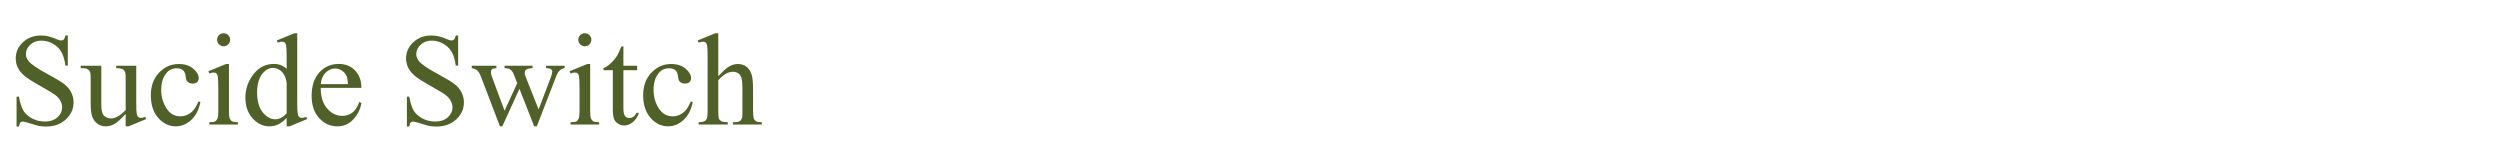
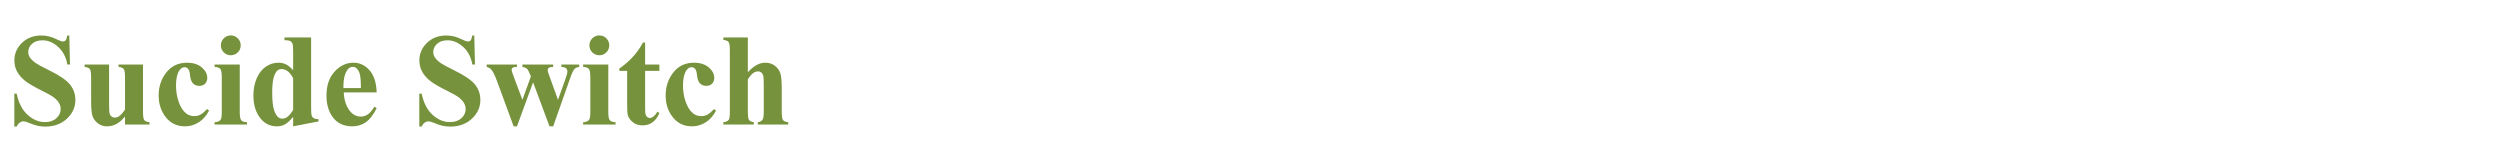
<svg xmlns="http://www.w3.org/2000/svg" version="1.1" x="0" y="0" width="100%" height="100%" viewBox="0 0 681420.8 43724.8">
-   <path d="M 18480.5 9673.1 L 18480.5 17880.6 L 17833 17880.6 Q 17518 15518.1 16704.25 14118.1 Q 15890.5 12718.1 14385.5 11895.6 Q 12880.5 11073.1 11270.5 11073.1 Q 9450.5 11073.1 8260.5 12184.35 Q 7070.5 13295.6 7070.5 14713.1 Q 7070.5 15798.1 7823 16690.6 Q 8908 18003.1 12985.5 20190.6 Q 16310.5 21975.6 17526.75 22929.35 Q 18743 23883.1 19399.25 25178.1 Q 20055.5 26473.1 20055.5 27890.6 Q 20055.5 30585.6 17964.25 32536.85 Q 15873 34488.1 12583 34488.1 Q 11550.5 34488.1 10640.5 34330.6 Q 10098 34243.1 8391.75 33691.85 Q 6685.5 33140.6 6230.5 33140.6 Q 5793 33140.6 5539.25 33403.1 Q 5285.5 33665.6 5163 34488.1 L 4515.5 34488.1 L 4515.5 26350.6 L 5163 26350.6 Q 5618 28905.6 6388 30174.35 Q 7158 31443.1 8741.75 32283.1 Q 10325.5 33123.1 12215.5 33123.1 Q 14403 33123.1 15671.75 31968.1 Q 16940.5 30813.1 16940.5 29238.1 Q 16940.5 28363.1 16459.25 27470.6 Q 15978 26578.1 14963 25808.1 Q 14280.5 25283.1 11235.5 23576.85 Q 8190.5 21870.6 6904.25 20855.6 Q 5618 19840.6 4953 18615.6 Q 4288 17390.6 4288 15920.6 Q 4288 13365.6 6248 11519.35 Q 8208 9673.1 11235.5 9673.1 Q 13125.5 9673.1 15243 10600.6 Q 16223 11038.1 16625.5 11038.1 Q 17080.5 11038.1 17369.25 10766.85 Q 17658 10495.6 17833 9673.1 L 18480.5 9673.1 Z M 37137.3 17915.6 L 37137.3 27628.1 Q 37137.3 30410.6 37268.55 31031.85 Q 37399.8 31653.1 37688.55 31898.1 Q 37977.3 32143.1 38362.3 32143.1 Q 38904.8 32143.1 39587.3 31845.6 L 39832.3 32458.1 L 35037.3 34435.6 L 34249.8 34435.6 L 34249.8 31040.6 Q 32184.8 33280.6 31099.8 33858.1 Q 30014.8 34435.6 28807.3 34435.6 Q 27459.8 34435.6 26471.05 33656.85 Q 25482.3 32878.1 25097.3 31653.1 Q 24712.3 30428.1 24712.3 28188.1 L 24712.3 21030.6 Q 24712.3 19893.1 24467.3 19455.6 Q 24222.3 19018.1 23741.05 18781.85 Q 23259.8 18545.6 21999.8 18563.1 L 21999.8 17915.6 L 27617.3 17915.6 L 27617.3 28643.1 Q 27617.3 30883.1 28396.05 31583.1 Q 29174.8 32283.1 30277.3 32283.1 Q 31029.8 32283.1 31983.55 31810.6 Q 32937.3 31338.1 34249.8 30008.1 L 34249.8 20925.6 Q 34249.8 19560.6 33751.05 19079.35 Q 33252.3 18598.1 31677.3 18563.1 L 31677.3 17915.6 L 37137.3 17915.6 Z M 54619.8 27855.6 Q 53972.3 31023.1 52082.3 32729.35 Q 50192.3 34435.6 47899.8 34435.6 Q 45169.8 34435.6 43139.8 32143.1 Q 41109.8 29850.6 41109.8 25948.1 Q 41109.8 22168.1 43358.55 19805.6 Q 45607.3 17443.1 48757.3 17443.1 Q 51119.8 17443.1 52642.3 18694.35 Q 54164.8 19945.6 54164.8 21293.1 Q 54164.8 21958.1 53736.05 22369.35 Q 53307.3 22780.6 52537.3 22780.6 Q 51504.8 22780.6 50979.8 22115.6 Q 50682.3 21748.1 50586.05 20715.6 Q 50489.8 19683.1 49877.3 19140.6 Q 49264.8 18615.6 48179.8 18615.6 Q 46429.8 18615.6 45362.3 19910.6 Q 43944.8 21625.6 43944.8 24443.1 Q 43944.8 27313.1 45353.55 29509.35 Q 46762.3 31705.6 49159.8 31705.6 Q 50874.8 31705.6 52239.8 30533.1 Q 53202.3 29728.1 54112.3 27610.6 L 54619.8 27855.6 Z M 60954.3 9060.6 Q 61689.3 9060.6 62205.55 9576.85 Q 62721.8 10093.1 62721.8 10828.1 Q 62721.8 11563.1 62205.55 12088.1 Q 61689.3 12613.1 60954.3 12613.1 Q 60219.3 12613.1 59694.3 12088.1 Q 59169.3 11563.1 59169.3 10828.1 Q 59169.3 10093.1 59685.55 9576.85 Q 60201.8 9060.6 60954.3 9060.6  Z M 62406.8 17443.1 L 62406.8 30323.1 Q 62406.8 31828.1 62625.55 32326.85 Q 62844.3 32825.6 63273.05 33070.6 Q 63701.8 33315.6 64839.3 33315.6 L 64839.3 33945.6 L 57051.8 33945.6 L 57051.8 33315.6 Q 58224.3 33315.6 58626.8 33088.1 Q 59029.3 32860.6 59265.55 32335.6 Q 59501.8 31810.6 59501.8 30323.1 L 59501.8 24145.6 Q 59501.8 21538.1 59344.3 20768.1 Q 59221.8 20208.1 58959.3 19989.35 Q 58696.8 19770.6 58241.8 19770.6 Q 57751.8 19770.6 57051.8 20033.1 L 56806.8 19403.1 L 61636.8 17443.1 L 62406.8 17443.1 Z M 78132.1 32143.1 Q 76959.6 33368.1 75839.6 33901.85 Q 74719.6 34435.6 73424.6 34435.6 Q 70799.6 34435.6 68839.6 32239.35 Q 66879.6 30043.1 66879.6 26595.6 Q 66879.6 23148.1 69049.6 20286.85 Q 71219.6 17425.6 74632.1 17425.6 Q 76749.6 17425.6 78132.1 18773.1 L 78132.1 15815.6 Q 78132.1 13068.1 78000.85 12438.1 Q 77869.6 11808.1 77589.6 11580.6 Q 77309.6 11353.1 76889.6 11353.1 Q 76434.6 11353.1 75682.1 11633.1 L 75454.6 11020.6 L 80232.1 9060.6 L 81019.6 9060.6 L 81019.6 27593.1 Q 81019.6 30410.6 81150.85 31031.85 Q 81282.1 31653.1 81570.85 31898.1 Q 81859.6 32143.1 82244.6 32143.1 Q 82717.1 32143.1 83504.6 31845.6 L 83697.1 32458.1 L 78937.1 34435.6 L 78132.1 34435.6 L 78132.1 32143.1 Z M 78132.1 30918.1 L 78132.1 22658.1 Q 78027.1 21468.1 77502.1 20488.1 Q 76977.1 19508.1 76110.85 19009.35 Q 75244.6 18510.6 74422.1 18510.6 Q 72882.1 18510.6 71674.6 19893.1 Q 70082.1 21713.1 70082.1 25213.1 Q 70082.1 28748.1 71622.1 30629.35 Q 73162.1 32510.6 75052.1 32510.6 Q 76644.6 32510.6 78132.1 30918.1  Z M 87424.6 23953.1 Q 87407.1 27523.1 89157.1 29553.1 Q 90907.1 31583.1 93269.6 31583.1 Q 94844.6 31583.1 96008.35 30716.85 Q 97172.1 29850.6 97959.6 27750.6 L 98502.1 28100.6 Q 98134.6 30498.1 96367.1 32466.85 Q 94599.6 34435.6 91939.6 34435.6 Q 89052.1 34435.6 86995.85 32186.85 Q 84939.6 29938.1 84939.6 26140.6 Q 84939.6 22028.1 87048.35 19726.85 Q 89157.1 17425.6 92342.1 17425.6 Q 95037.1 17425.6 96769.6 19201.85 Q 98502.1 20978.1 98502.1 23953.1 L 87424.6 23953.1 Z M 87424.6 22938.1 L 94844.6 22938.1 Q 94757.1 21398.1 94477.1 20768.1 Q 94039.6 19788.1 93173.35 19228.1 Q 92307.1 18668.1 91362.1 18668.1 Q 89909.6 18668.1 88763.35 19796.85 Q 87617.1 20925.6 87424.6 22938.1  Z M 124874.1 9673.1 L 124874.1 17880.6 L 124226.6 17880.6 Q 123911.6 15518.1 123097.85 14118.1 Q 122284.1 12718.1 120779.1 11895.6 Q 119274.1 11073.1 117664.1 11073.1 Q 115844.1 11073.1 114654.1 12184.35 Q 113464.1 13295.6 113464.1 14713.1 Q 113464.1 15798.1 114216.6 16690.6 Q 115301.6 18003.1 119379.1 20190.6 Q 122704.1 21975.6 123920.35 22929.35 Q 125136.6 23883.1 125792.85 25178.1 Q 126449.1 26473.1 126449.1 27890.6 Q 126449.1 30585.6 124357.85 32536.85 Q 122266.6 34488.1 118976.6 34488.1 Q 117944.1 34488.1 117034.1 34330.6 Q 116491.6 34243.1 114785.35 33691.85 Q 113079.1 33140.6 112624.1 33140.6 Q 112186.6 33140.6 111932.85 33403.1 Q 111679.1 33665.6 111556.6 34488.1 L 110909.1 34488.1 L 110909.1 26350.6 L 111556.6 26350.6 Q 112011.6 28905.6 112781.6 30174.35 Q 113551.6 31443.1 115135.35 32283.1 Q 116719.1 33123.1 118609.1 33123.1 Q 120796.6 33123.1 122065.35 31968.1 Q 123334.1 30813.1 123334.1 29238.1 Q 123334.1 28363.1 122852.85 27470.6 Q 122371.6 26578.1 121356.6 25808.1 Q 120674.1 25283.1 117629.1 23576.85 Q 114584.1 21870.6 113297.85 20855.6 Q 112011.6 19840.6 111346.6 18615.6 Q 110681.6 17390.6 110681.6 15920.6 Q 110681.6 13365.6 112641.6 11519.35 Q 114601.6 9673.1 117629.1 9673.1 Q 119519.1 9673.1 121636.6 10600.6 Q 122616.6 11038.1 123019.1 11038.1 Q 123474.1 11038.1 123762.85 10766.85 Q 124051.6 10495.6 124226.6 9673.1 L 124874.1 9673.1 Z M 128585.9 17915.6 L 135305.9 17915.6 L 135305.9 18563.1 Q 134378.4 18633.1 134089.65 18895.6 Q 133800.9 19158.1 133800.9 19648.1 Q 133800.9 20190.6 134098.4 20960.6 L 137528.4 30183.1 L 140975.9 22675.6 L 140065.9 20313.1 Q 139645.9 19263.1 138963.4 18860.6 Q 138578.4 18615.6 137528.4 18563.1 L 137528.4 17915.6 L 145158.4 17915.6 L 145158.4 18563.1 Q 143898.4 18615.6 143373.4 19018.1 Q 143023.4 19298.1 143023.4 19910.6 Q 143023.4 20260.6 143163.4 20628.1 L 146803.4 29833.1 L 150180.9 20960.6 Q 150530.9 20015.6 150530.9 19455.6 Q 150530.9 19123.1 150189.65 18860.6 Q 149848.4 18598.1 148850.9 18563.1 L 148850.9 17915.6 L 153908.4 17915.6 L 153908.4 18563.1 Q 152385.9 18790.6 151668.4 20628.1 L 146313.4 34435.6 L 145595.9 34435.6 L 141588.4 24198.1 L 136915.9 34435.6 L 136268.4 34435.6 L 131123.4 20960.6 Q 130615.9 19683.1 130125.9 19236.85 Q 129635.9 18790.6 128585.9 18563.1 L 128585.9 17915.6 Z M 159411.9 9060.6 Q 160146.9 9060.6 160663.15 9576.85 Q 161179.4 10093.1 161179.4 10828.1 Q 161179.4 11563.1 160663.15 12088.1 Q 160146.9 12613.1 159411.9 12613.1 Q 158676.9 12613.1 158151.9 12088.1 Q 157626.9 11563.1 157626.9 10828.1 Q 157626.9 10093.1 158143.15 9576.85 Q 158659.4 9060.6 159411.9 9060.6  Z M 160864.4 17443.1 L 160864.4 30323.1 Q 160864.4 31828.1 161083.15 32326.85 Q 161301.9 32825.6 161730.65 33070.6 Q 162159.4 33315.6 163296.9 33315.6 L 163296.9 33945.6 L 155509.4 33945.6 L 155509.4 33315.6 Q 156681.9 33315.6 157084.4 33088.1 Q 157486.9 32860.6 157723.15 32335.6 Q 157959.4 31810.6 157959.4 30323.1 L 157959.4 24145.6 Q 157959.4 21538.1 157801.9 20768.1 Q 157679.4 20208.1 157416.9 19989.35 Q 157154.4 19770.6 156699.4 19770.6 Q 156209.4 19770.6 155509.4 20033.1 L 155264.4 19403.1 L 160094.4 17443.1 L 160864.4 17443.1 Z M 169922.2 12648.1 L 169922.2 17915.6 L 173667.2 17915.6 L 173667.2 19140.6 L 169922.2 19140.6 L 169922.2 29535.6 Q 169922.2 31093.1 170368.45 31635.6 Q 170814.7 32178.1 171514.7 32178.1 Q 172092.2 32178.1 172634.7 31819.35 Q 173177.2 31460.6 173474.7 30760.6 L 174157.2 30760.6 Q 173544.7 32475.6 172424.7 33341.85 Q 171304.7 34208.1 170114.7 34208.1 Q 169309.7 34208.1 168539.7 33761.85 Q 167769.7 33315.6 167402.2 32484.35 Q 167034.7 31653.1 167034.7 29920.6 L 167034.7 19140.6 L 164497.2 19140.6 L 164497.2 18563.1 Q 165459.7 18178.1 166465.95 17259.35 Q 167472.2 16340.6 168259.7 15080.6 Q 168662.2 14415.6 169379.7 12648.1 L 169922.2 12648.1 Z M 188815 27855.6 Q 188167.5 31023.1 186277.5 32729.35 Q 184387.5 34435.6 182095 34435.6 Q 179365 34435.6 177335 32143.1 Q 175305 29850.6 175305 25948.1 Q 175305 22168.1 177553.75 19805.6 Q 179802.5 17443.1 182952.5 17443.1 Q 185315 17443.1 186837.5 18694.35 Q 188360 19945.6 188360 21293.1 Q 188360 21958.1 187931.25 22369.35 Q 187502.5 22780.6 186732.5 22780.6 Q 185700 22780.6 185175 22115.6 Q 184877.5 21748.1 184781.25 20715.6 Q 184685 19683.1 184072.5 19140.6 Q 183460 18615.6 182375 18615.6 Q 180625 18615.6 179557.5 19910.6 Q 178140 21625.6 178140 24443.1 Q 178140 27313.1 179548.75 29509.35 Q 180957.5 31705.6 183355 31705.6 Q 185070 31705.6 186435 30533.1 Q 187397.5 29728.1 188307.5 27610.6 L 188815 27855.6 Z M 195779.5 9060.6 L 195779.5 20785.6 Q 197722 18650.6 198859.5 18046.85 Q 199997 17443.1 201134.5 17443.1 Q 202499.5 17443.1 203479.5 18195.6 Q 204459.5 18948.1 204932 20558.1 Q 205264.5 21678.1 205264.5 24653.1 L 205264.5 30323.1 Q 205264.5 31845.6 205509.5 32405.6 Q 205684.5 32825.6 206104.5 33070.6 Q 206524.5 33315.6 207644.5 33315.6 L 207644.5 33945.6 L 199769.5 33945.6 L 199769.5 33315.6 L 200137 33315.6 Q 201257 33315.6 201694.5 32974.35 Q 202132 32633.1 202307 31968.1 Q 202359.5 31688.1 202359.5 30323.1 L 202359.5 24653.1 Q 202359.5 22028.1 202088.25 21205.6 Q 201817 20383.1 201222 19971.85 Q 200627 19560.6 199787 19560.6 Q 198929.5 19560.6 198002 20015.6 Q 197074.5 20470.6 195779.5 21853.1 L 195779.5 30323.1 Q 195779.5 31968.1 195963.25 32370.6 Q 196147 32773.1 196645.75 33044.35 Q 197144.5 33315.6 198369.5 33315.6 L 198369.5 33945.6 L 190424.5 33945.6 L 190424.5 33315.6 Q 191492 33315.6 192104.5 32983.1 Q 192454.5 32808.1 192664.5 32318.1 Q 192874.5 31828.1 192874.5 30323.1 L 192874.5 15815.6 Q 192874.5 13068.1 192743.25 12438.1 Q 192612 11808.1 192340.75 11580.6 Q 192069.5 11353.1 191614.5 11353.1 Q 191247 11353.1 190424.5 11633.1 L 190179.5 11020.6 L 194974.5 9060.6 L 195779.5 9060.6 Z " fill-rule="nonzero" style="fill:#4f6128;;fill-opacity:1;" />
+   <path d="M 18883 9673.1 L 19075.5 17583.1 L 18358 17583.1 Q 17850.5 14608.1 15864.25 12796.85 Q 13878 10985.6 11568 10985.6 Q 9783 10985.6 8741.75 11939.35 Q 7700.5 12893.1 7700.5 14135.6 Q 7700.5 14923.1 8068 15535.6 Q 8575.5 16358.1 9695.5 17163.1 Q 10518 17740.6 13493 19210.6 Q 17658 21258.1 19110.5 23078.1 Q 20545.5 24898.1 20545.5 27243.1 Q 20545.5 30218.1 18226.75 32361.85 Q 15908 34505.6 12338 34505.6 Q 11218 34505.6 10220.5 34278.1 Q 9223 34050.6 7718 33420.6 Q 6878 33070.6 6335.5 33070.6 Q 5880.5 33070.6 5373 33420.6 Q 4865.5 33770.6 4550.5 34488.1 L 3903 34488.1 L 3903 25528.1 L 4550.5 25528.1 Q 5320.5 29308.1 7516.75 31294.35 Q 9713 33280.6 12250.5 33280.6 Q 14210.5 33280.6 15374.25 32213.1 Q 16538 31145.6 16538 29728.1 Q 16538 28888.1 16091.75 28100.6 Q 15645.5 27313.1 14735.5 26604.35 Q 13825.5 25895.6 11515.5 24758.1 Q 8278 23165.6 6860.5 22045.6 Q 5443 20925.6 4681.75 19543.1 Q 3920.5 18160.6 3920.5 16498.1 Q 3920.5 13663.1 6003 11668.1 Q 8085.5 9673.1 11253 9673.1 Q 12408 9673.1 13493 9953.1 Q 14315.5 10163.1 15496.75 10731.85 Q 16678 11300.6 17150.5 11300.6 Q 17605.5 11300.6 17868 11020.6 Q 18130.5 10740.6 18358 9673.1 L 18883 9673.1 Z M 38974.8 17583.1 L 38974.8 30393.1 Q 38974.8 32265.6 39324.8 32729.35 Q 39674.8 33193.1 40742.3 33315.6 L 40742.3 33945.6 L 34074.8 33945.6 L 34074.8 31758.1 Q 32902.3 33158.1 31729.8 33796.85 Q 30557.3 34435.6 29104.8 34435.6 Q 27722.3 34435.6 26646.05 33586.85 Q 25569.8 32738.1 25202.3 31600.6 Q 24834.8 30463.1 24834.8 27628.1 L 24834.8 21135.6 Q 24834.8 19280.6 24493.55 18825.6 Q 24152.3 18370.6 23067.3 18230.6 L 23067.3 17583.1 L 29734.8 17583.1 L 29734.8 28765.6 Q 29734.8 30515.6 29901.05 31023.1 Q 30067.3 31530.6 30426.05 31793.1 Q 30784.8 32055.6 31257.3 32055.6 Q 31887.3 32055.6 32394.8 31723.1 Q 33094.8 31268.1 34074.8 29885.6 L 34074.8 21135.6 Q 34074.8 19280.6 33733.55 18825.6 Q 33392.3 18370.6 32307.3 18230.6 L 32307.3 17583.1 L 38974.8 17583.1 Z M 56441.6 29728.1 L 56984.1 30148.1 Q 55829.1 32318.1 54105.35 33376.85 Q 52381.6 34435.6 50439.1 34435.6 Q 47166.6 34435.6 45206.6 31968.1 Q 43246.6 29500.6 43246.6 26035.6 Q 43246.6 22693.1 45031.6 20155.6 Q 47184.1 17093.1 50964.1 17093.1 Q 53501.6 17093.1 54997.85 18370.6 Q 56494.1 19648.1 56494.1 21223.1 Q 56494.1 22220.6 55890.35 22815.6 Q 55286.6 23410.6 54306.6 23410.6 Q 53274.1 23410.6 52600.35 22728.1 Q 51926.6 22045.6 51769.1 20295.6 Q 51664.1 19193.1 51261.6 18755.6 Q 50859.1 18318.1 50316.6 18318.1 Q 49476.6 18318.1 48881.6 19210.6 Q 47971.6 20558.1 47971.6 23340.6 Q 47971.6 25650.6 48706.6 27759.35 Q 49441.6 29868.1 50719.1 30900.6 Q 51681.6 31653.1 52994.1 31653.1 Q 53851.6 31653.1 54621.6 31250.6 Q 55391.6 30848.1 56441.6 29728.1  Z M 62898.6 9655.6 Q 64036.1 9655.6 64823.6 10451.85 Q 65611.1 11248.1 65611.1 12368.1 Q 65611.1 13488.1 64814.85 14275.6 Q 64018.6 15063.1 62898.6 15063.1 Q 61778.6 15063.1 60991.1 14275.6 Q 60203.6 13488.1 60203.6 12368.1 Q 60203.6 11248.1 60991.1 10451.85 Q 61778.6 9655.6 62898.6 9655.6  Z M 65348.6 17583.1 L 65348.6 30550.6 Q 65348.6 32283.1 65751.1 32764.35 Q 66153.6 33245.6 67326.1 33315.6 L 67326.1 33945.6 L 58488.6 33945.6 L 58488.6 33315.6 Q 59573.6 33280.6 60098.6 32685.6 Q 60448.6 32283.1 60448.6 30550.6 L 60448.6 20995.6 Q 60448.6 19263.1 60046.1 18781.85 Q 59643.6 18300.6 58488.6 18230.6 L 58488.6 17583.1 L 65348.6 17583.1 Z M 84801.4 10215.6 L 84801.4 29045.6 Q 84801.4 30953.1 84906.4 31303.1 Q 85046.4 31880.6 85440.15 32160.6 Q 85833.9 32440.6 86813.9 32510.6 L 86813.9 33088.1 L 79901.4 34435.6 L 79901.4 31845.6 Q 78658.9 33350.6 77687.65 33893.1 Q 76716.4 34435.6 75491.4 34435.6 Q 72358.9 34435.6 70538.9 31635.6 Q 69068.9 29360.6 69068.9 26053.1 Q 69068.9 23410.6 69978.9 21319.35 Q 70888.9 19228.1 72472.65 18160.6 Q 74056.4 17093.1 75876.4 17093.1 Q 77048.9 17093.1 77958.9 17548.1 Q 78868.9 18003.1 79901.4 19140.6 L 79901.4 14205.6 Q 79901.4 12333.1 79743.9 11948.1 Q 79533.9 11440.6 79113.9 11195.6 Q 78693.9 10950.6 77538.9 10950.6 L 77538.9 10215.6 L 84801.4 10215.6 Z M 79901.4 21310.6 Q 78606.4 18825.6 76733.9 18825.6 Q 76086.4 18825.6 75666.4 19175.6 Q 75018.9 19718.1 74607.65 21083.1 Q 74196.4 22448.1 74196.4 25265.6 Q 74196.4 28363.1 74651.4 29850.6 Q 75106.4 31338.1 75893.9 32003.1 Q 76296.4 32335.6 76996.4 32335.6 Q 78536.4 32335.6 79901.4 29920.6 L 79901.4 21310.6 Z M 102670.7 25178.1 L 93693.2 25178.1 Q 93850.7 28433.1 95425.7 30323.1 Q 96633.2 31775.6 98330.7 31775.6 Q 99380.7 31775.6 100238.2 31189.35 Q 101095.7 30603.1 102075.7 29080.6 L 102670.7 29465.6 Q 101340.7 32178.1 99730.7 33306.85 Q 98120.7 34435.6 96003.2 34435.6 Q 92363.2 34435.6 90490.7 31635.6 Q 88985.7 29378.1 88985.7 26035.6 Q 88985.7 21940.6 91199.45 19516.85 Q 93413.2 17093.1 96388.2 17093.1 Q 98873.2 17093.1 100701.95 19131.85 Q 102530.7 21170.6 102670.7 25178.1  Z M 98365.7 24005.6 Q 98365.7 21188.1 98059.45 20138.1 Q 97753.2 19088.1 97105.7 18545.6 Q 96738.2 18230.6 96125.7 18230.6 Q 95215.7 18230.6 94638.2 19123.1 Q 93605.7 20680.6 93605.7 23393.1 L 93605.7 24005.6 L 98365.7 24005.6 Z M 129270.2 9673.1 L 129462.7 17583.1 L 128745.2 17583.1 Q 128237.7 14608.1 126251.45 12796.85 Q 124265.2 10985.6 121955.2 10985.6 Q 120170.2 10985.6 119128.95 11939.35 Q 118087.7 12893.1 118087.7 14135.6 Q 118087.7 14923.1 118455.2 15535.6 Q 118962.7 16358.1 120082.7 17163.1 Q 120905.2 17740.6 123880.2 19210.6 Q 128045.2 21258.1 129497.7 23078.1 Q 130932.7 24898.1 130932.7 27243.1 Q 130932.7 30218.1 128613.95 32361.85 Q 126295.2 34505.6 122725.2 34505.6 Q 121605.2 34505.6 120607.7 34278.1 Q 119610.2 34050.6 118105.2 33420.6 Q 117265.2 33070.6 116722.7 33070.6 Q 116267.7 33070.6 115760.2 33420.6 Q 115252.7 33770.6 114937.7 34488.1 L 114290.2 34488.1 L 114290.2 25528.1 L 114937.7 25528.1 Q 115707.7 29308.1 117903.95 31294.35 Q 120100.2 33280.6 122637.7 33280.6 Q 124597.7 33280.6 125761.45 32213.1 Q 126925.2 31145.6 126925.2 29728.1 Q 126925.2 28888.1 126478.95 28100.6 Q 126032.7 27313.1 125122.7 26604.35 Q 124212.7 25895.6 121902.7 24758.1 Q 118665.2 23165.6 117247.7 22045.6 Q 115830.2 20925.6 115068.95 19543.1 Q 114307.7 18160.6 114307.7 16498.1 Q 114307.7 13663.1 116390.2 11668.1 Q 118472.7 9673.1 121640.2 9673.1 Q 122795.2 9673.1 123880.2 9953.1 Q 124702.7 10163.1 125883.95 10731.85 Q 127065.2 11300.6 127537.7 11300.6 Q 127992.7 11300.6 128255.2 11020.6 Q 128517.7 10740.6 128745.2 9673.1 L 129270.2 9673.1 Z M 149782 34435.6 L 145302 22430.6 L 140909.5 34435.6 L 139999.5 34435.6 L 135642 22570.6 Q 134662 19858.1 133979.5 19035.6 Q 133542 18475.6 132649.5 18230.6 L 132649.5 17583.1 L 140909.5 17583.1 L 140909.5 18230.6 Q 140069.5 18230.6 139754.5 18475.6 Q 139439.5 18720.6 139439.5 19035.6 Q 139439.5 19333.1 139999.5 20820.6 L 142397 27208.1 L 144707 20820.6 L 144532 20400.6 Q 144007 19088.1 143613.25 18729.35 Q 143219.5 18370.6 142397 18230.6 L 142397 17583.1 L 150779.5 17583.1 L 150779.5 18230.6 Q 149799.5 18283.1 149537 18501.85 Q 149274.5 18720.6 149274.5 19123.1 Q 149274.5 19508.1 149782 20820.6 L 152092 27208.1 L 154192 21328.1 Q 154647 20068.1 154647 19613.1 Q 154647 18930.6 154314.5 18615.6 Q 153982 18300.6 153019.5 18230.6 L 153019.5 17583.1 L 157867 17583.1 L 157867 18230.6 Q 157062 18335.6 156589.5 18799.35 Q 156117 19263.1 155364.5 21433.1 L 150779.5 34435.6 L 149782 34435.6 Z M 163353 9655.6 Q 164490.5 9655.6 165278 10451.85 Q 166065.5 11248.1 166065.5 12368.1 Q 166065.5 13488.1 165269.25 14275.6 Q 164473 15063.1 163353 15063.1 Q 162233 15063.1 161445.5 14275.6 Q 160658 13488.1 160658 12368.1 Q 160658 11248.1 161445.5 10451.85 Q 162233 9655.6 163353 9655.6  Z M 165803 17583.1 L 165803 30550.6 Q 165803 32283.1 166205.5 32764.35 Q 166608 33245.6 167780.5 33315.6 L 167780.5 33945.6 L 158943 33945.6 L 158943 33315.6 Q 160028 33280.6 160553 32685.6 Q 160903 32283.1 160903 30550.6 L 160903 20995.6 Q 160903 19263.1 160500.5 18781.85 Q 160098 18300.6 158943 18230.6 L 158943 17583.1 L 165803 17583.1 Z M 175840.8 11598.1 L 175840.8 17583.1 L 179725.8 17583.1 L 179725.8 19315.6 L 175840.8 19315.6 L 175840.8 29413.1 Q 175840.8 30830.6 175972.05 31241.85 Q 176103.3 31653.1 176435.8 31906.85 Q 176768.3 32160.6 177048.3 32160.6 Q 178185.8 32160.6 179200.8 30428.1 L 179725.8 30813.1 Q 178308.3 34173.1 175123.3 34173.1 Q 173565.8 34173.1 172489.55 33306.85 Q 171413.3 32440.6 171115.8 31373.1 Q 170940.8 30778.1 170940.8 28153.1 L 170940.8 19315.6 L 168805.8 19315.6 L 168805.8 18703.1 Q 171010.8 17145.6 172559.55 15430.6 Q 174108.3 13715.6 175263.3 11598.1 L 175840.8 11598.1 Z M 194630.4 29728.1 L 195172.9 30148.1 Q 194017.9 32318.1 192294.15 33376.85 Q 190570.4 34435.6 188627.9 34435.6 Q 185355.4 34435.6 183395.4 31968.1 Q 181435.4 29500.6 181435.4 26035.6 Q 181435.4 22693.1 183220.4 20155.6 Q 185372.9 17093.1 189152.9 17093.1 Q 191690.4 17093.1 193186.65 18370.6 Q 194682.9 19648.1 194682.9 21223.1 Q 194682.9 22220.6 194079.15 22815.6 Q 193475.4 23410.6 192495.4 23410.6 Q 191462.9 23410.6 190789.15 22728.1 Q 190115.4 22045.6 189957.9 20295.6 Q 189852.9 19193.1 189450.4 18755.6 Q 189047.9 18318.1 188505.4 18318.1 Q 187665.4 18318.1 187070.4 19210.6 Q 186160.4 20558.1 186160.4 23340.6 Q 186160.4 25650.6 186895.4 27759.35 Q 187630.4 29868.1 188907.9 30900.6 Q 189870.4 31653.1 191182.9 31653.1 Q 192040.4 31653.1 192810.4 31250.6 Q 193580.4 30848.1 194630.4 29728.1  Z M 203834.9 10215.6 L 203834.9 19683.1 Q 205182.4 18265.6 206302.4 17679.35 Q 207422.4 17093.1 208629.9 17093.1 Q 210169.9 17093.1 211263.65 17968.1 Q 212357.4 18843.1 212716.15 20024.35 Q 213074.9 21205.6 213074.9 24005.6 L 213074.9 30393.1 Q 213074.9 32265.6 213424.9 32729.35 Q 213774.9 33193.1 214842.4 33315.6 L 214842.4 33945.6 L 206547.4 33945.6 L 206547.4 33315.6 Q 207422.4 33193.1 207859.9 32615.6 Q 208174.9 32160.6 208174.9 30393.1 L 208174.9 23095.6 Q 208174.9 21065.6 208017.4 20549.35 Q 207859.9 20033.1 207483.65 19744.35 Q 207107.4 19455.6 206634.9 19455.6 Q 205934.9 19455.6 205269.9 19936.85 Q 204604.9 20418.1 203834.9 21625.6 L 203834.9 30393.1 Q 203834.9 32143.1 204097.4 32580.6 Q 204429.9 33175.6 205462.4 33315.6 L 205462.4 33945.6 L 197167.4 33945.6 L 197167.4 33315.6 Q 198199.9 33210.6 198637.4 32650.6 Q 198934.9 32265.6 198934.9 30393.1 L 198934.9 13768.1 Q 198934.9 11913.1 198593.65 11458.1 Q 198252.4 11003.1 197167.4 10863.1 L 197167.4 10215.6 L 203834.9 10215.6 Z " fill-rule="nonzero" style="fill:#76923c;;fill-opacity:1;" />
</svg>
